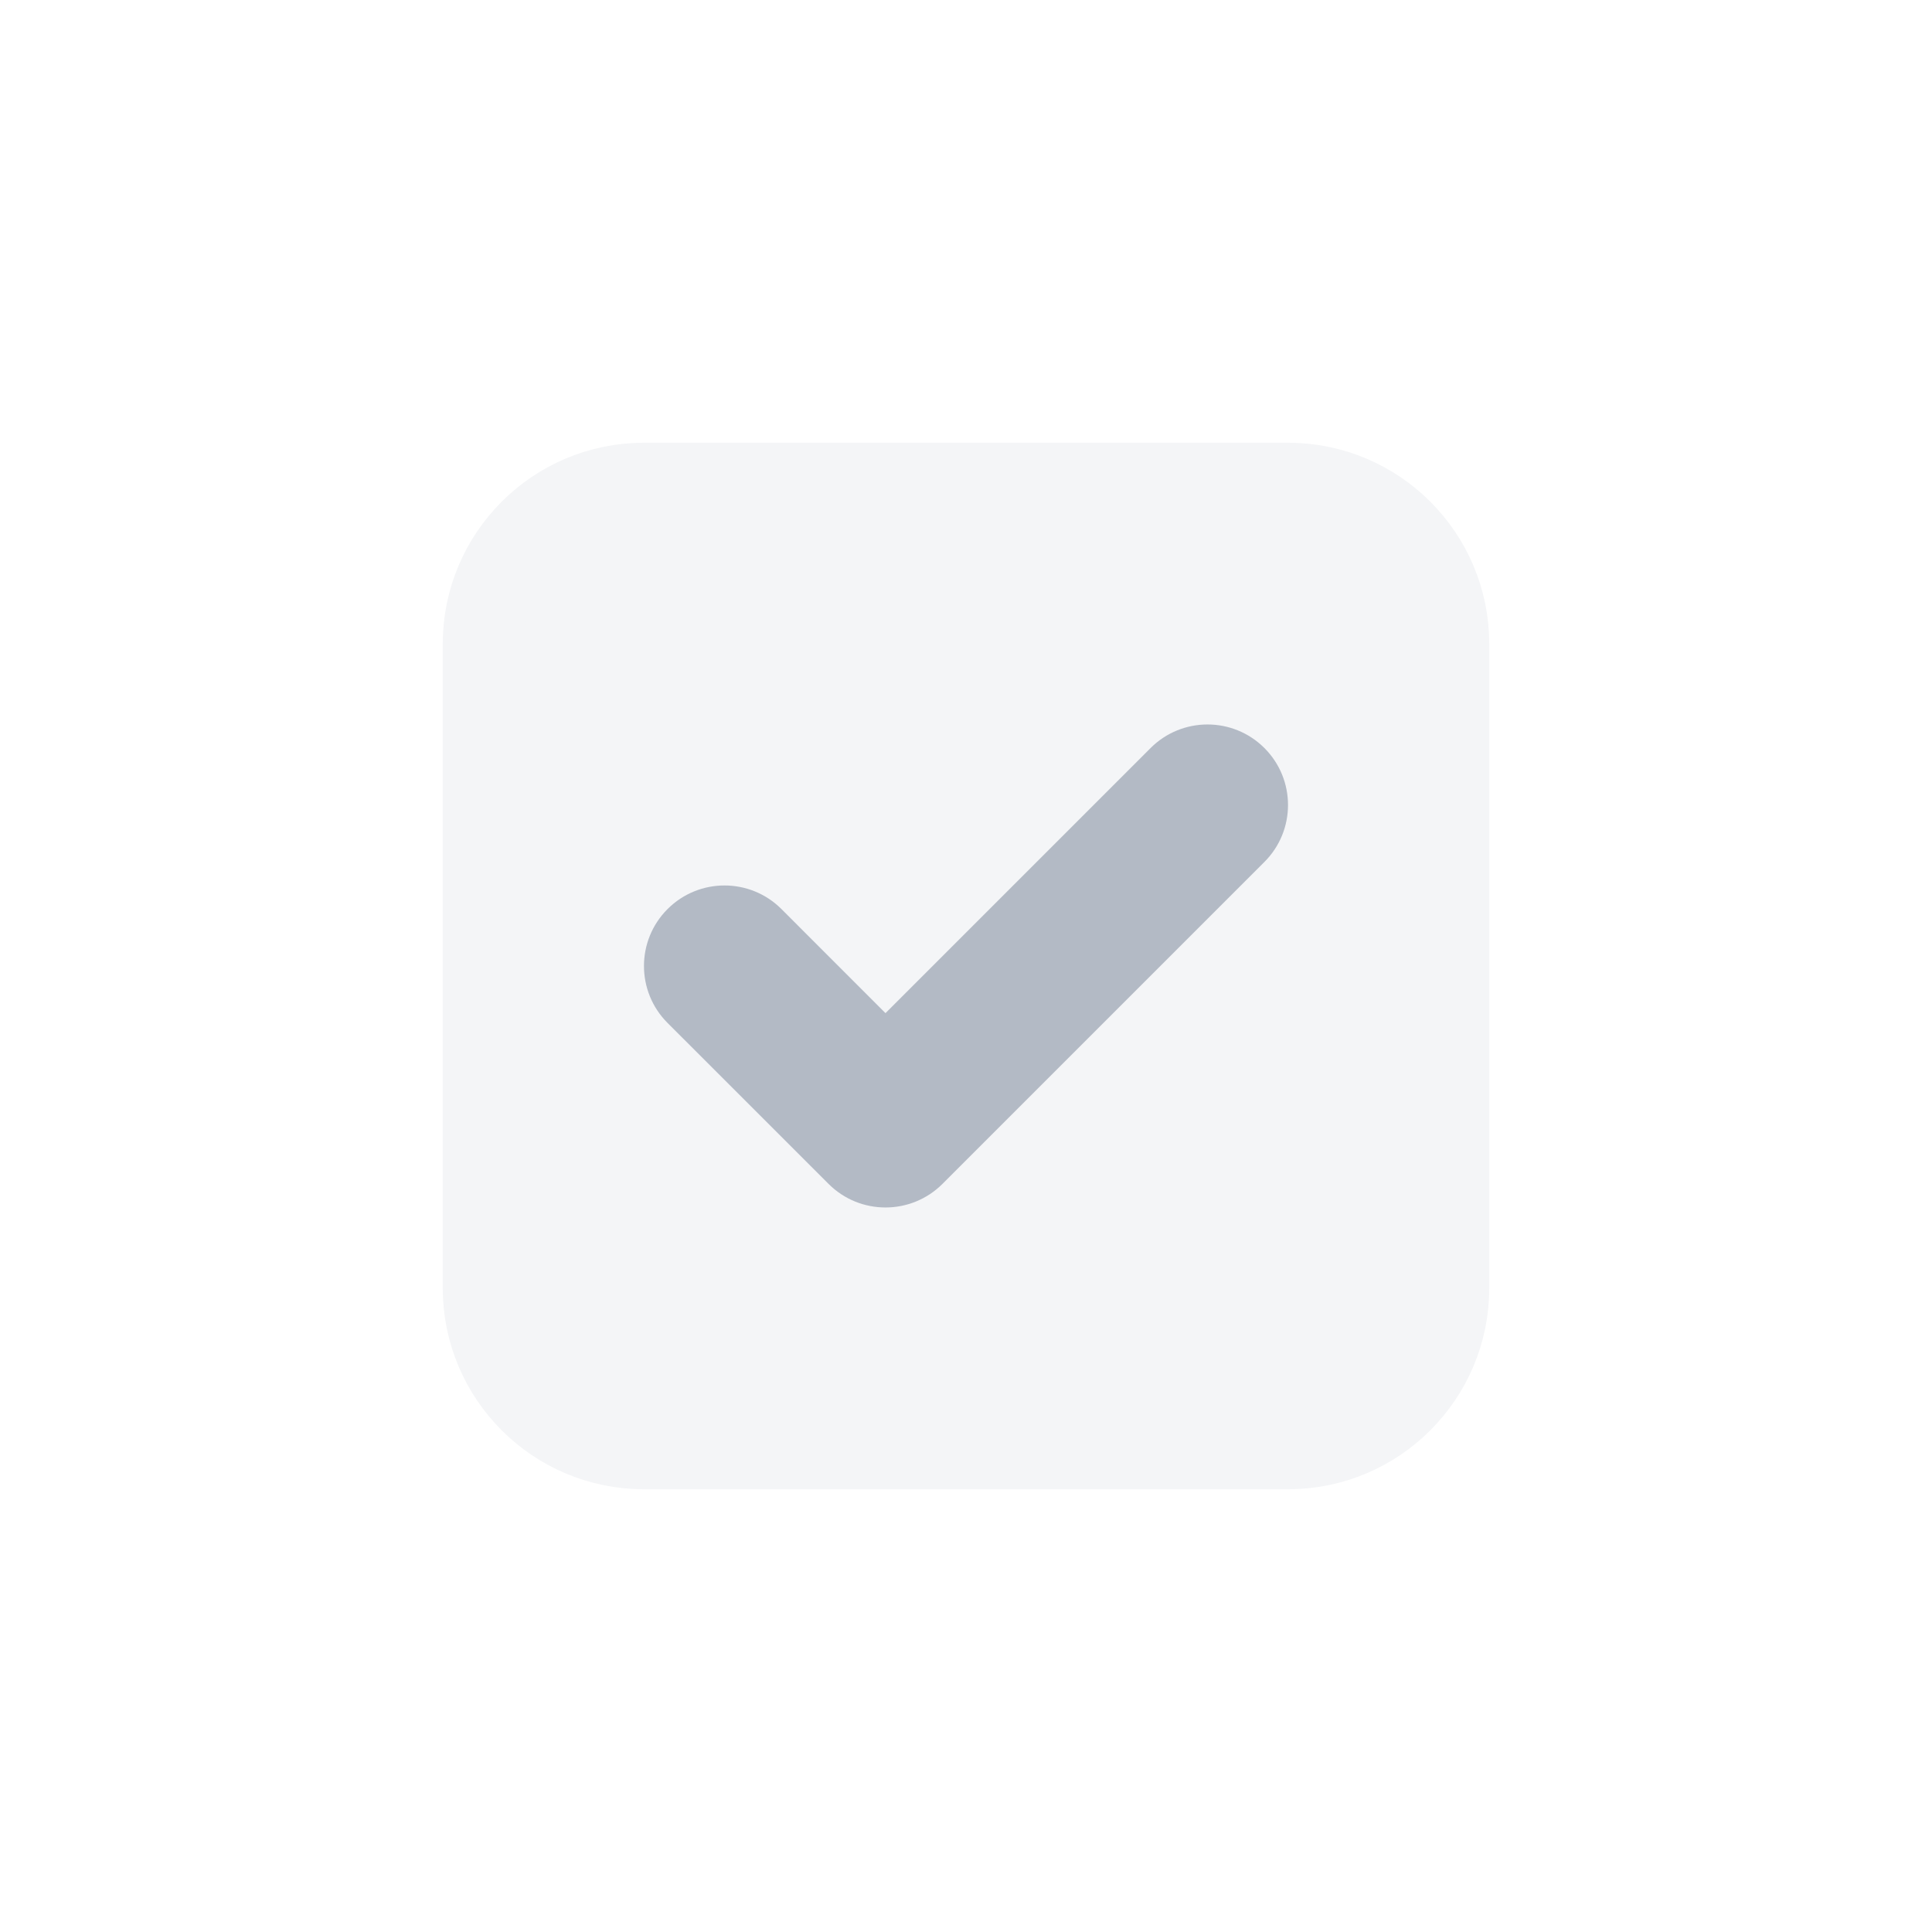
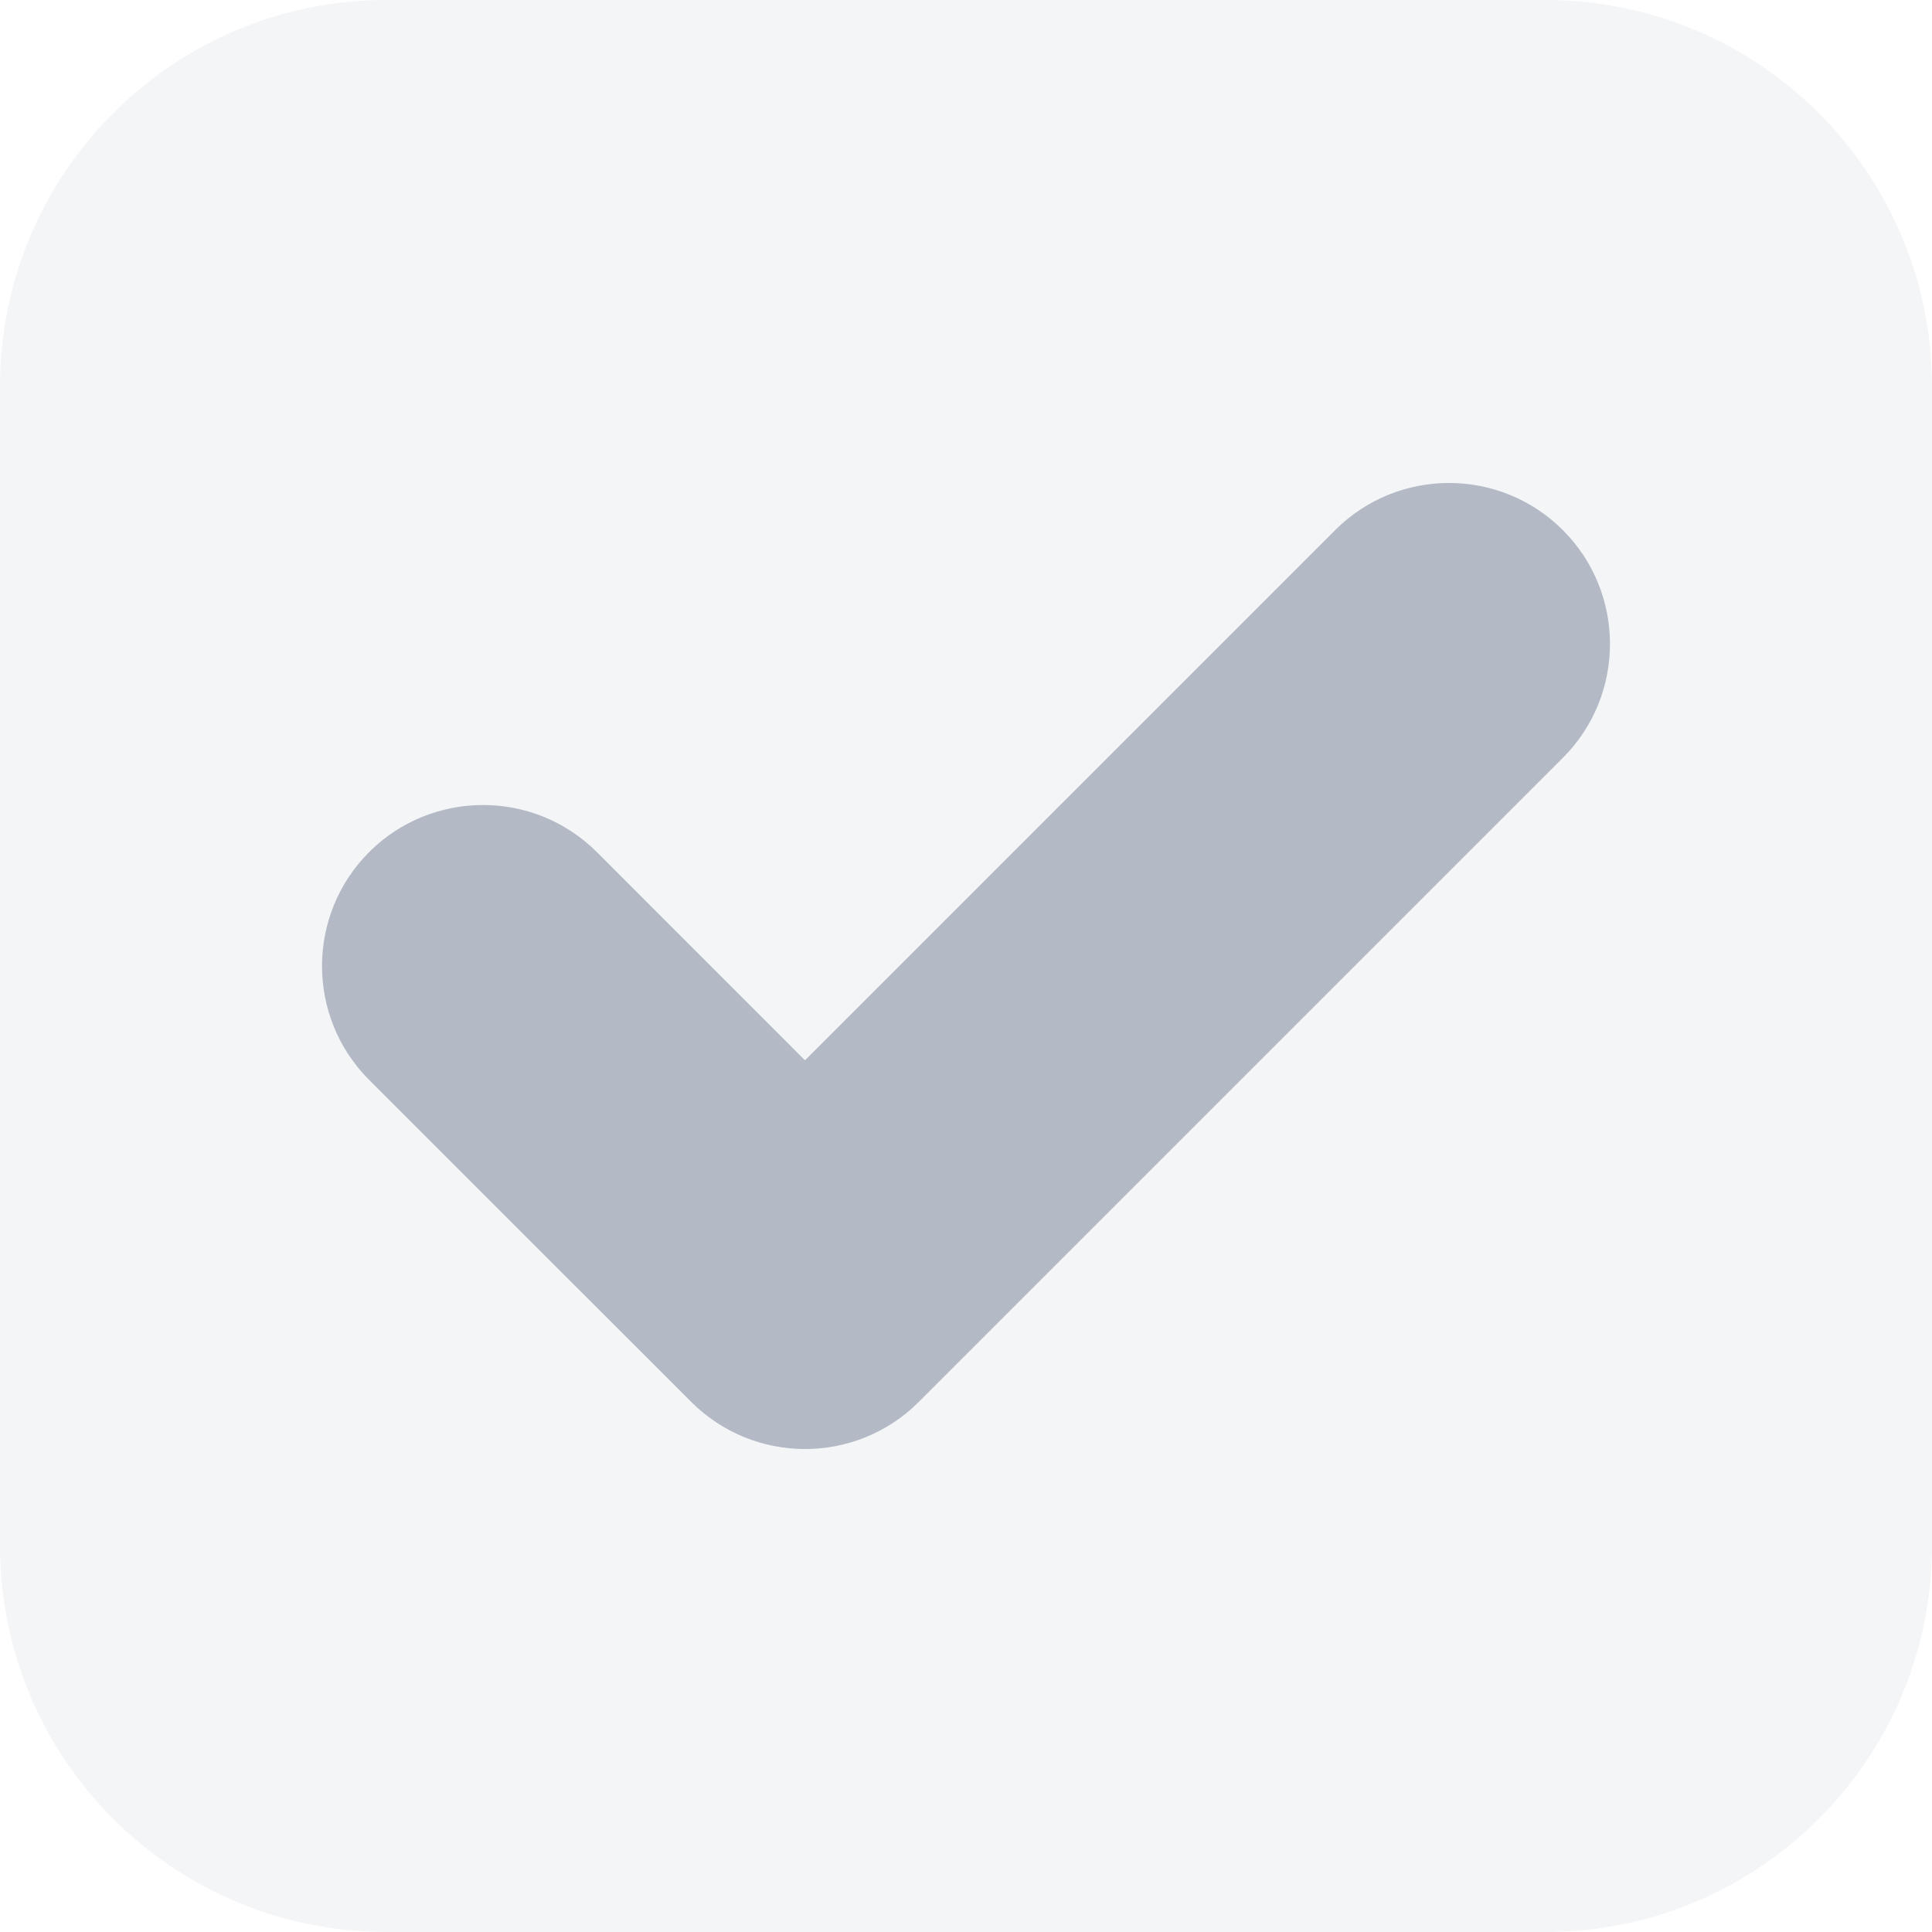
- <svg xmlns="http://www.w3.org/2000/svg" width="40" height="40">
-   <g fill="none" fill-rule="evenodd">
-     <path d="M0 0h40v40H0z" />
-     <rect stroke="#F4F5F7" stroke-width="1.667" fill="#F4F5F7" x="10" y="10" width="20" height="20" rx="3.333" />
-     <path d="M16.179 18.821a1.667 1.667 0 0 0-2.358 2.358l3.334 3.333c.65.65 1.706.65 2.357 0l6.667-6.667a1.667 1.667 0 0 0-2.358-2.357l-5.488 5.488-2.154-2.155z" fill="#B3BAC5" />
+ <svg xmlns="http://www.w3.org/2000/svg" width="20px" height="20px" viewBox="0 0 20 20" version="1.1">
+   <g id="btn_decision_hospital_checked-disabled" stroke="none" stroke-width="1" fill="none" fill-rule="evenodd">
+     <rect id="Container" x="-10" y="-10" width="40" height="40" />
+     <rect id="Background" fill="#F4F5F7" x="-3.55271368e-15" y="-3.55271368e-15" width="20" height="20" rx="4" />
+     <g id="icon/checkbox" transform="translate(3, 5)" fill="#B3BAC5">
+       <path d="M3.179,3.821 C2.528,3.171 1.472,3.171 0.821,3.821 C0.171,4.472 0.171,5.528 0.821,6.179 L4.155,9.512 C4.806,10.163 5.861,10.163 6.512,9.512 L13.179,2.845 C13.829,2.194 13.829,1.139 13.179,0.488 C12.528,-0.163 11.472,-0.163 10.821,0.488 L5.333,5.976 L3.179,3.821 Z" id="Stroke" />
+     </g>
  </g>
</svg>
